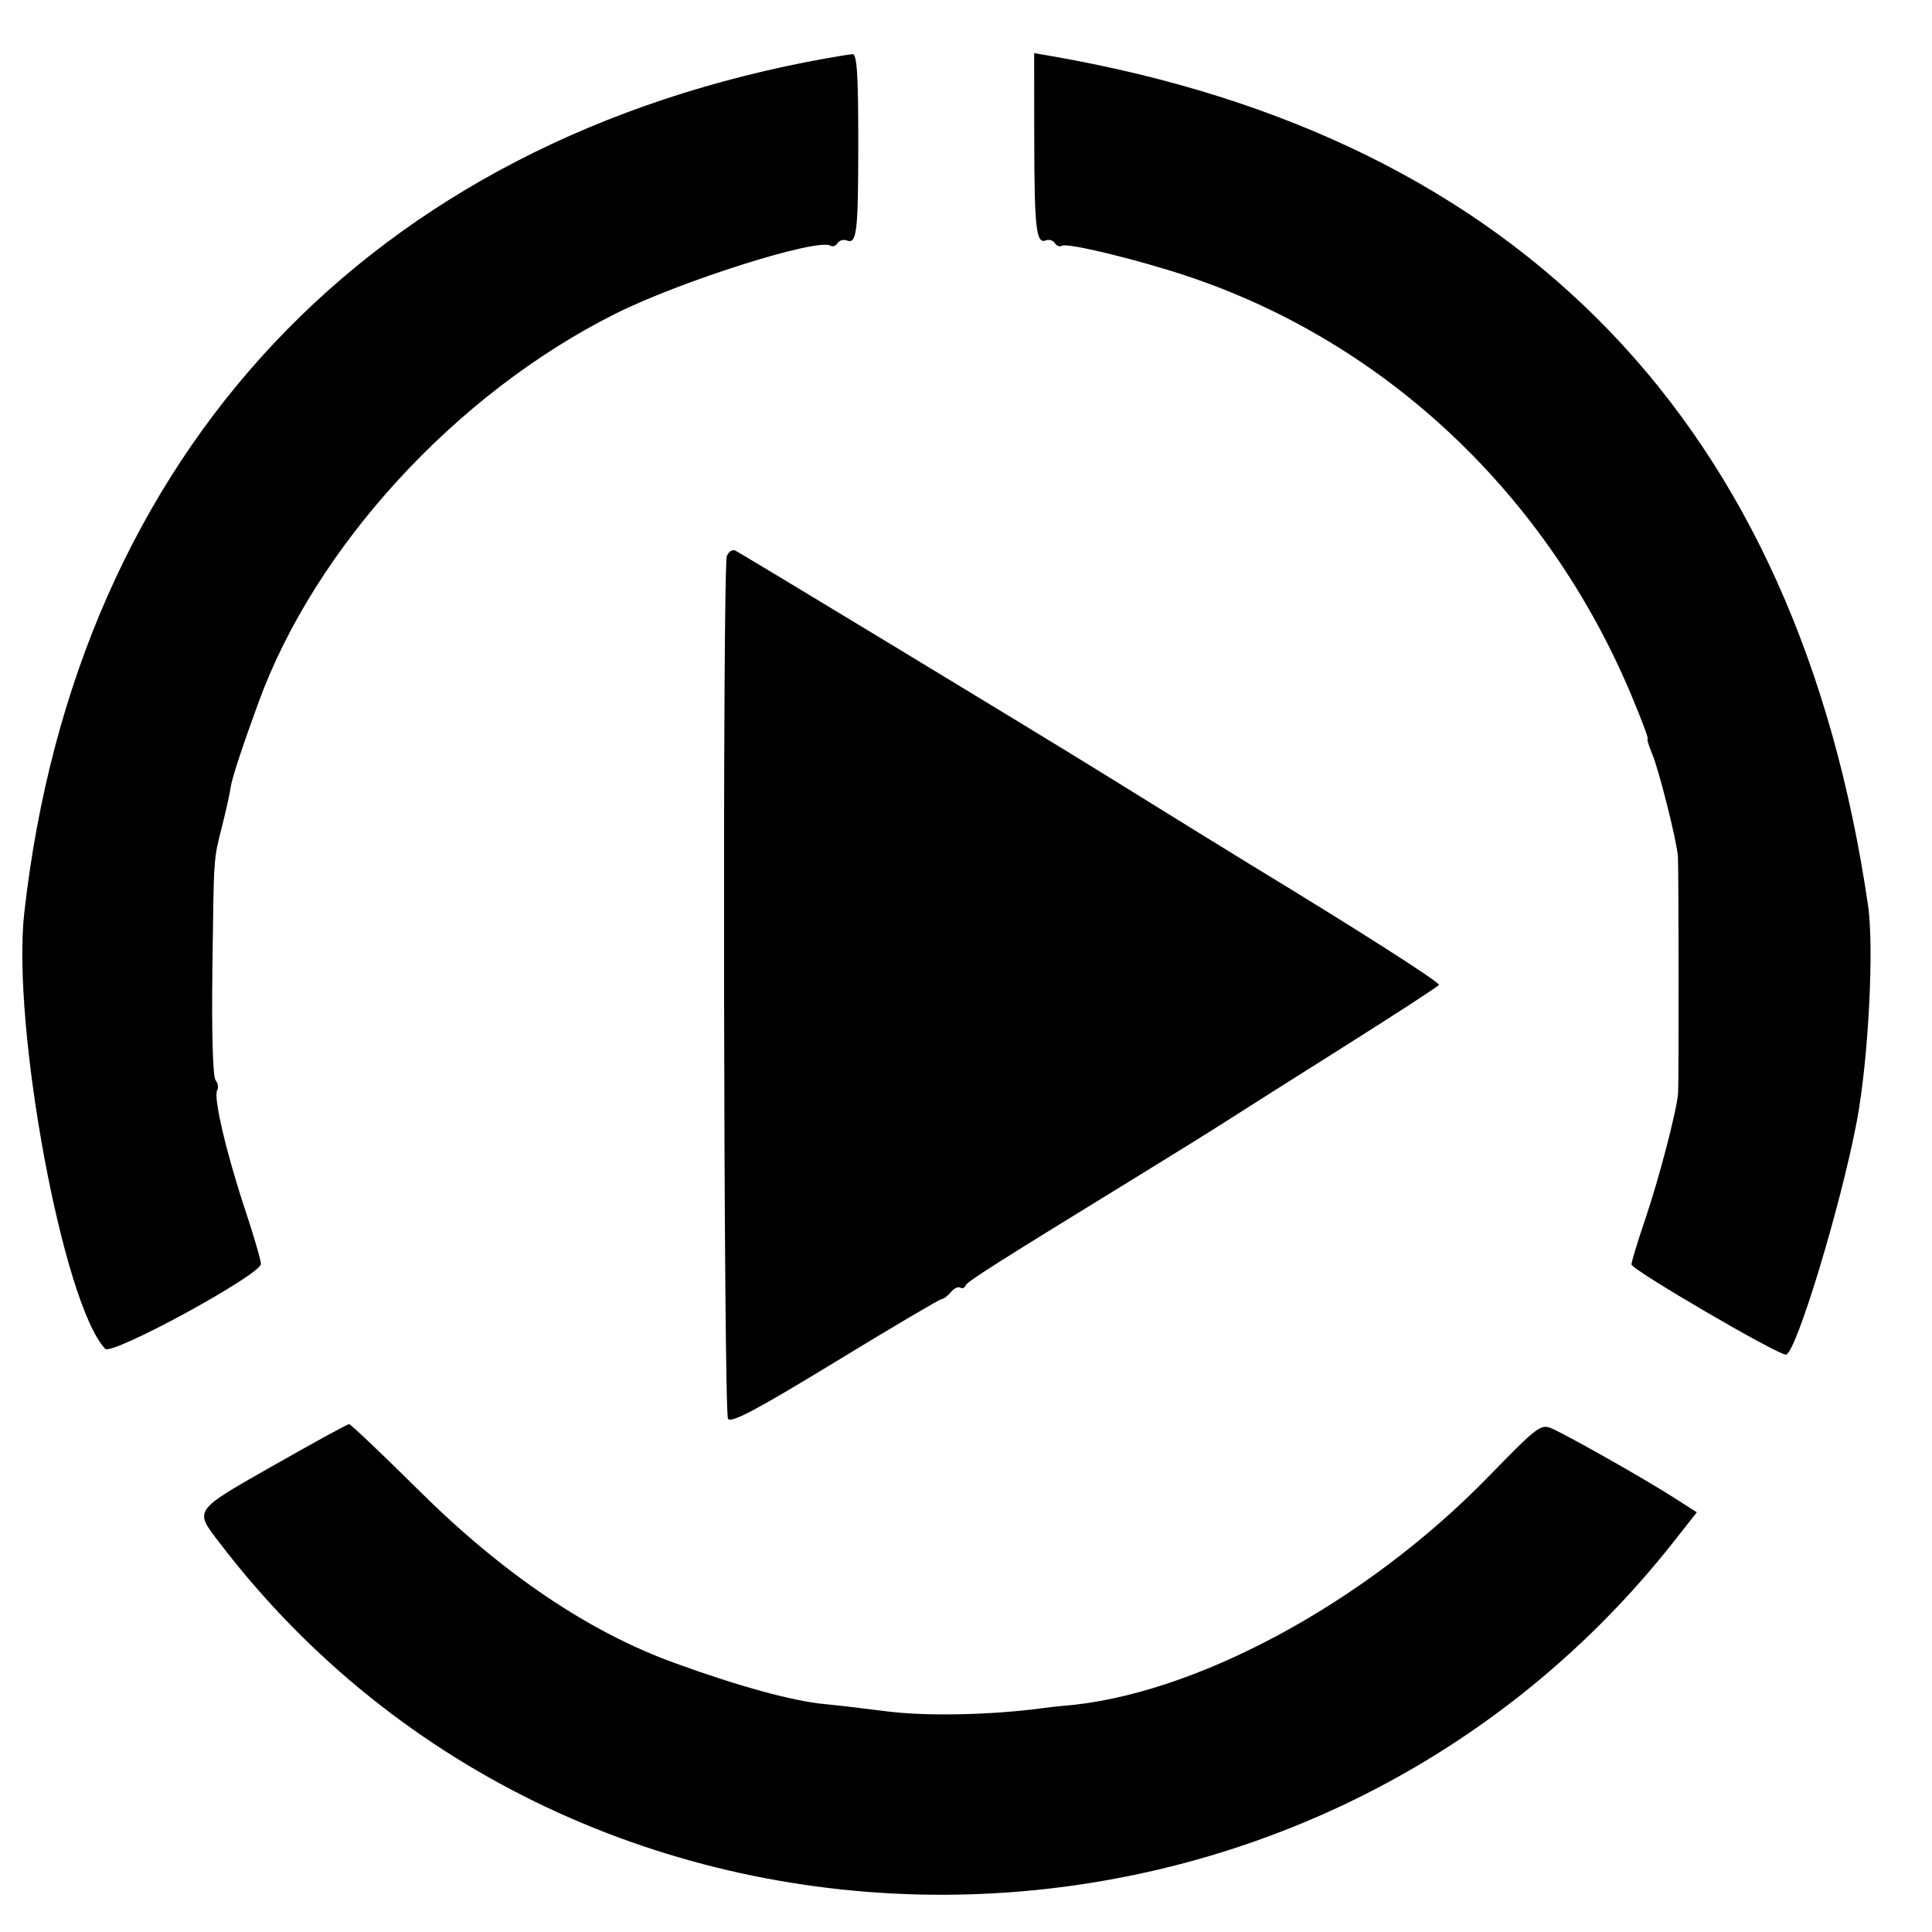
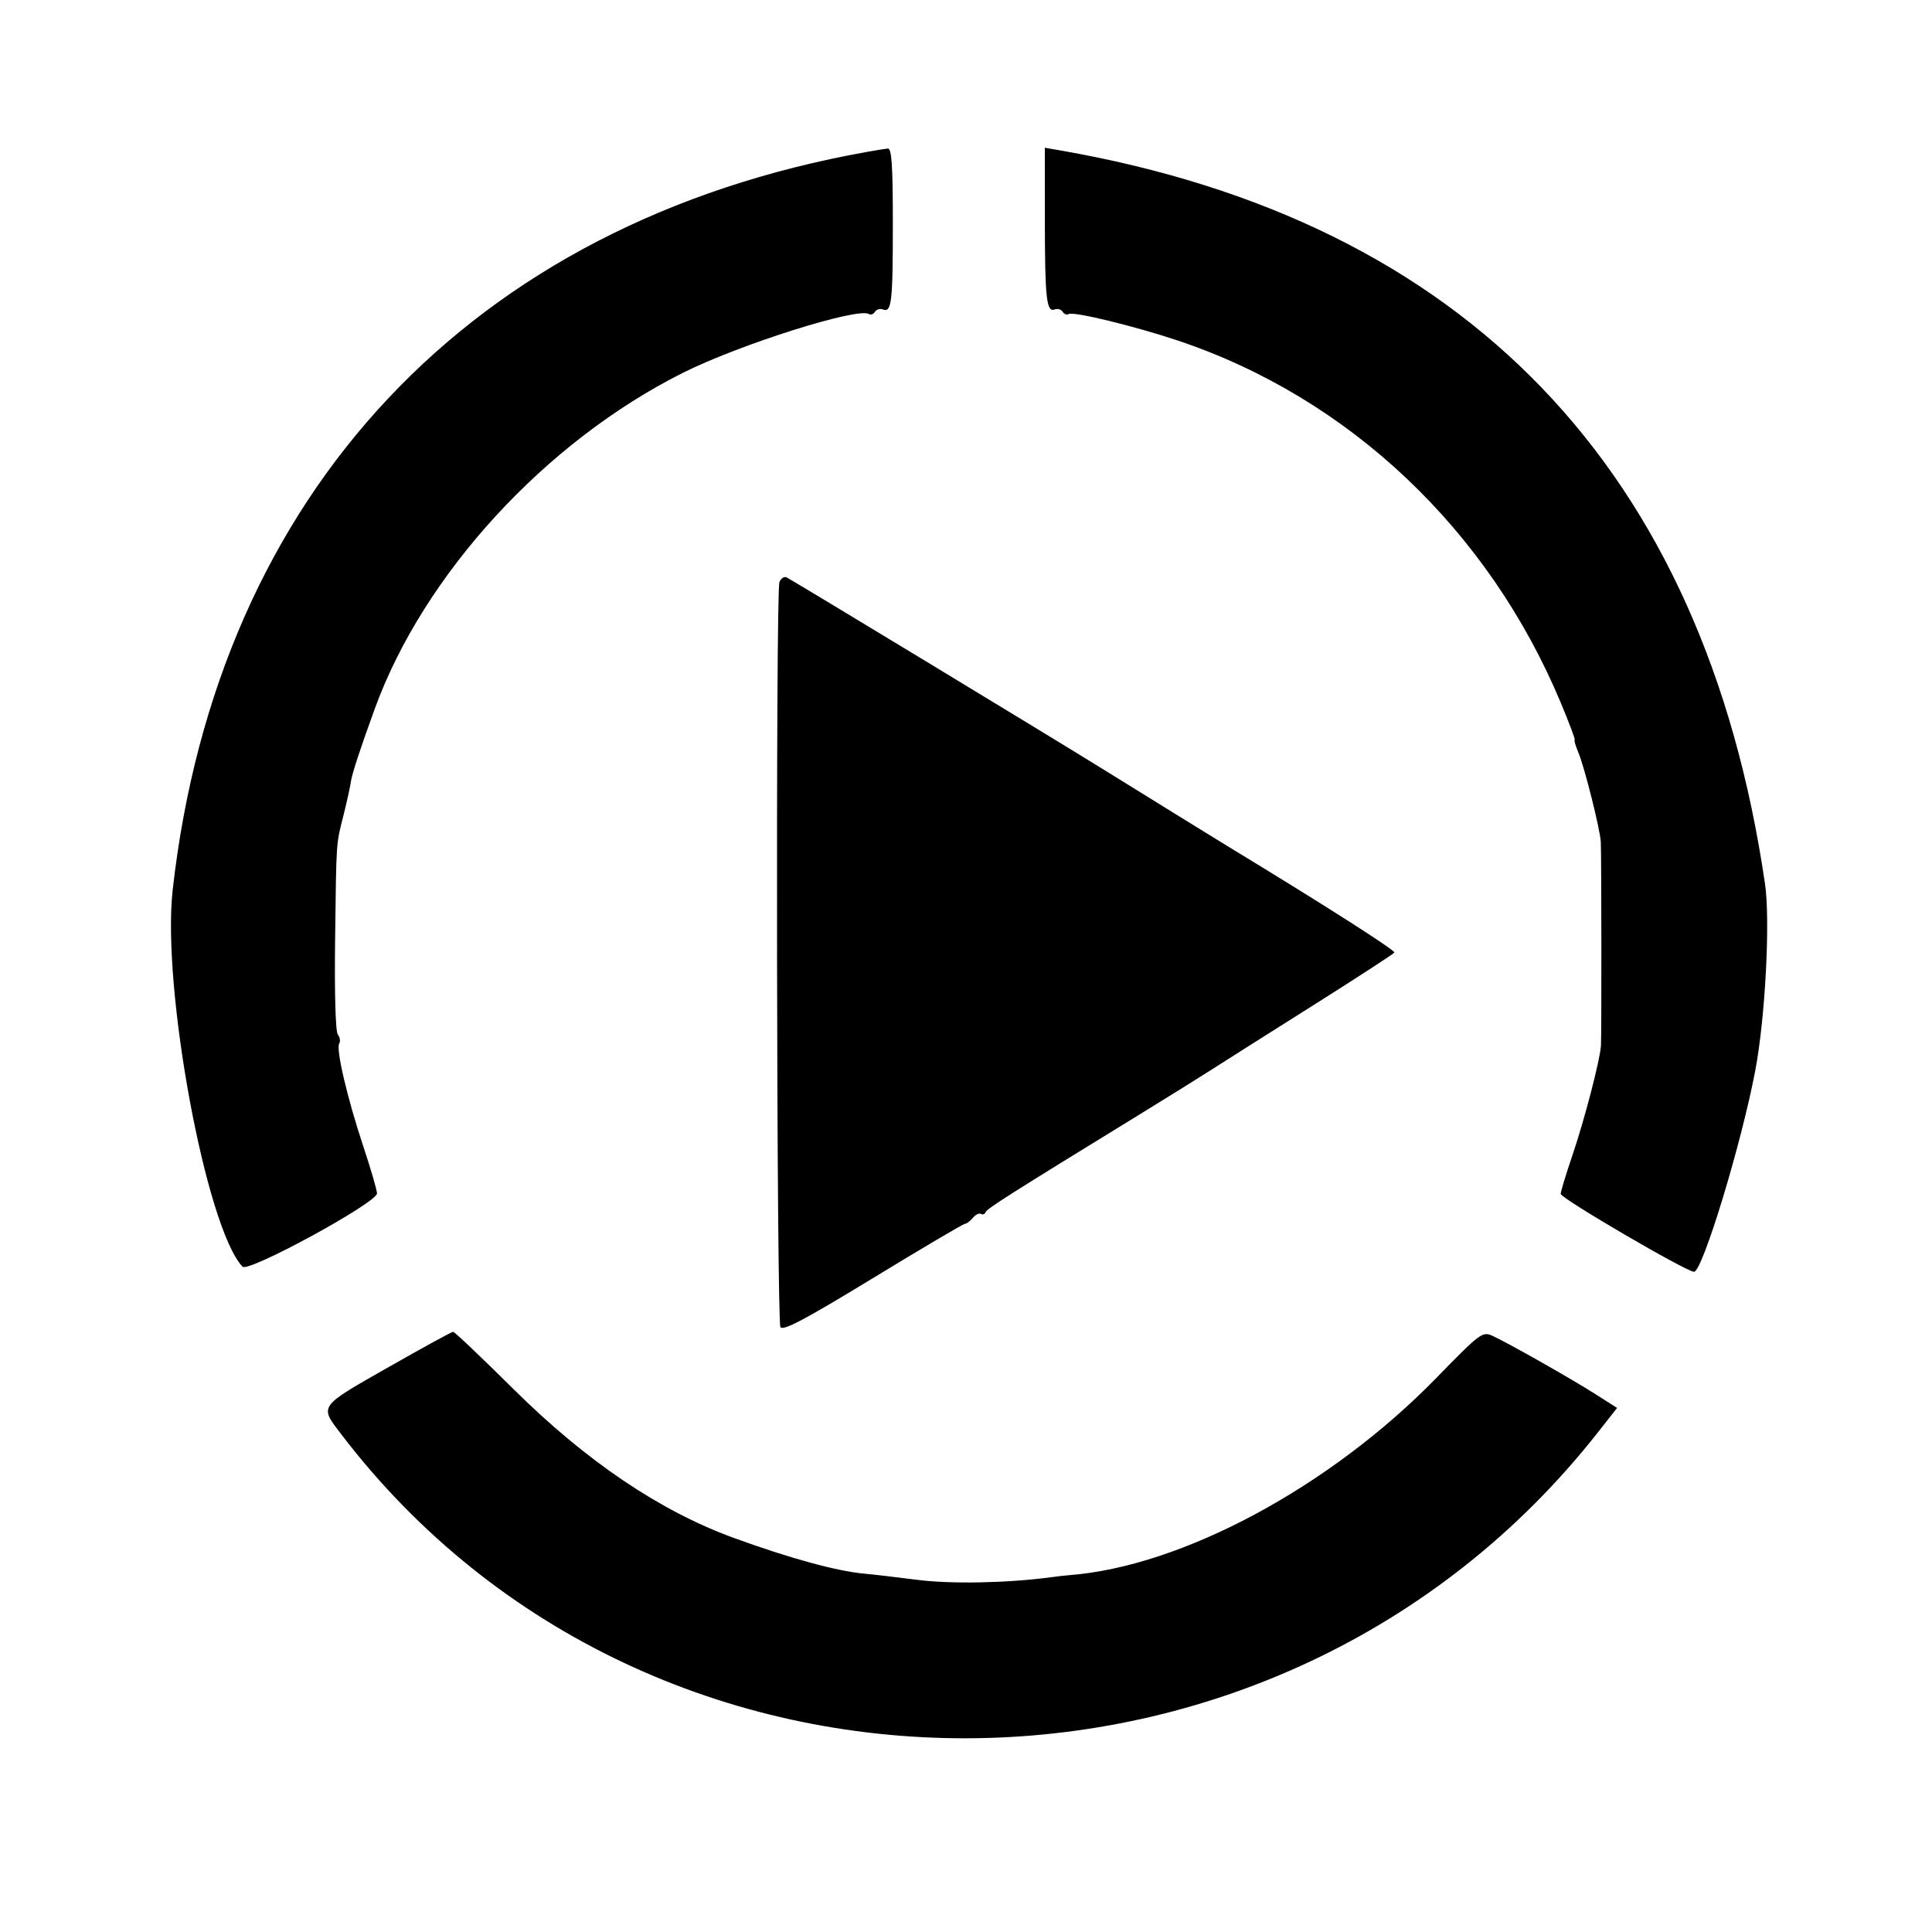
<svg xmlns="http://www.w3.org/2000/svg" width="60" height="60">
  <g>
-     <rect fill="none" id="canvas_background" height="62" width="62" y="-1" x="-1" />
+     <rect x="-1" y="-1" width="7.042" height="7.042" id="canvas_background" fill="none" />
  </g>
  <g>
    <g stroke="null" id="svgg">
-       <path stroke="null" fill-rule="evenodd" fill="#000000" d="m25.718,1.801c-14.219,2.536 -23.353,12.245 -24.963,26.536c-0.398,3.535 1.203,12.171 2.512,13.551c0.209,0.22 4.836,-2.301 4.836,-2.635c0,-0.114 -0.22,-0.87 -0.489,-1.679c-0.582,-1.749 -0.994,-3.511 -0.87,-3.712c0.049,-0.08 0.027,-0.223 -0.05,-0.318c-0.084,-0.104 -0.123,-1.47 -0.098,-3.409c0.047,-3.663 0.027,-3.382 0.314,-4.53c0.119,-0.475 0.233,-0.992 0.253,-1.15c0.035,-0.269 0.333,-1.181 0.861,-2.629c1.761,-4.837 6.13,-9.599 11.081,-12.08c2.028,-1.016 6.286,-2.363 6.687,-2.115c0.067,0.042 0.166,0.005 0.219,-0.08c0.053,-0.086 0.182,-0.123 0.286,-0.083c0.314,0.121 0.357,-0.249 0.357,-3.085c0,-2.09 -0.042,-2.716 -0.18,-2.702c-0.099,0.01 -0.439,0.064 -0.755,0.121m6.401,2.479c0.002,2.801 0.058,3.301 0.357,3.186c0.103,-0.04 0.23,-0.002 0.283,0.084c0.053,0.086 0.151,0.122 0.217,0.081c0.166,-0.102 2.374,0.434 3.924,0.953c6.161,2.064 11.171,6.804 13.772,13.029c0.306,0.732 0.53,1.33 0.498,1.33c-0.032,0 0.031,0.212 0.139,0.47c0.219,0.524 0.776,2.75 0.8,3.197c0.024,0.448 0.029,7.011 0.005,7.334c-0.039,0.535 -0.591,2.656 -1.021,3.919c-0.235,0.691 -0.427,1.323 -0.427,1.405c0,0.161 4.519,2.8 4.795,2.8c0.303,0 1.711,-4.632 2.204,-7.251c0.359,-1.906 0.54,-5.385 0.348,-6.697c-2.18,-14.919 -10.753,-23.836 -25.358,-26.378l-0.539,-0.094l0.002,2.631m-9.546,12.988c-0.138,0.36 -0.103,26.572 0.036,26.792c0.093,0.146 0.885,-0.273 3.326,-1.762c1.762,-1.074 3.252,-1.954 3.31,-1.954c0.058,0 0.186,-0.096 0.283,-0.214c0.098,-0.118 0.23,-0.182 0.293,-0.143c0.063,0.039 0.137,0.012 0.164,-0.061c0.045,-0.124 0.884,-0.657 5.513,-3.498c1.028,-0.631 2.193,-1.356 2.588,-1.611c0.395,-0.255 2.029,-1.289 3.631,-2.299c1.602,-1.01 2.938,-1.878 2.97,-1.93c0.046,-0.075 -2.557,-1.736 -6.01,-3.833c-0.37,-0.225 -2.679,-1.652 -4.545,-2.809c-1.856,-1.151 -11.188,-6.806 -11.306,-6.852c-0.089,-0.034 -0.202,0.044 -0.252,0.174m-14.028,28.213c-2.576,1.467 -2.523,1.392 -1.717,2.446c11.158,14.594 33.681,14.548 45.184,-0.092l0.683,-0.87l-0.762,-0.486c-0.876,-0.559 -3.173,-1.859 -3.723,-2.108c-0.357,-0.162 -0.44,-0.1 -2.013,1.515c-3.827,3.926 -9.16,6.789 -13.217,7.094c-0.119,0.009 -0.41,0.042 -0.647,0.074c-1.584,0.211 -3.594,0.249 -4.817,0.091c-0.751,-0.097 -1.593,-0.195 -1.869,-0.219c-0.988,-0.085 -2.688,-0.549 -4.714,-1.286c-2.658,-0.968 -5.312,-2.761 -7.928,-5.356c-1.14,-1.131 -2.115,-2.056 -2.165,-2.056c-0.051,0 -1.083,0.564 -2.294,1.254" id="path0" />
+       <path stroke="null" id="path0" d="m26.922,4.718c-12.28,2.19 -20.169,10.575 -21.559,22.917c-0.344,3.053 1.039,10.511 2.169,11.703c0.181,0.19 4.176,-1.987 4.176,-2.276c0,-0.099 -0.19,-0.751 -0.422,-1.45c-0.502,-1.511 -0.859,-3.032 -0.751,-3.206c0.042,-0.069 0.023,-0.192 -0.043,-0.275c-0.072,-0.09 -0.106,-1.269 -0.085,-2.944c0.041,-3.164 0.024,-2.921 0.271,-3.912c0.102,-0.41 0.201,-0.857 0.218,-0.994c0.03,-0.232 0.288,-1.02 0.743,-2.27c1.521,-4.178 5.294,-8.29 9.57,-10.433c1.752,-0.878 5.428,-2.04 5.775,-1.826c0.058,0.036 0.143,0.005 0.189,-0.069c0.046,-0.074 0.157,-0.106 0.247,-0.072c0.271,0.104 0.308,-0.215 0.308,-2.664c0,-1.805 -0.036,-2.346 -0.155,-2.334c-0.085,0.009 -0.379,0.055 -0.652,0.104m5.528,2.141c0.002,2.419 0.05,2.851 0.308,2.752c0.089,-0.034 0.199,-0.001 0.245,0.073c0.046,0.074 0.13,0.106 0.188,0.07c0.143,-0.088 2.05,0.375 3.389,0.823c5.321,1.783 9.648,5.876 11.894,11.253c0.264,0.632 0.458,1.149 0.43,1.149c-0.027,0 0.027,0.183 0.12,0.406c0.189,0.453 0.67,2.375 0.691,2.761c0.021,0.387 0.025,6.055 0.005,6.334c-0.034,0.462 -0.511,2.294 -0.881,3.384c-0.203,0.596 -0.369,1.143 -0.369,1.214c0,0.139 3.903,2.419 4.141,2.419c0.262,0 1.478,-4 1.904,-6.262c0.31,-1.646 0.466,-4.65 0.3,-5.784c-1.883,-12.885 -9.286,-20.586 -21.9,-22.781l-0.466,-0.081l0.002,2.272m-8.244,11.217c-0.119,0.311 -0.089,22.949 0.031,23.138c0.08,0.126 0.764,-0.236 2.872,-1.521c1.522,-0.928 2.808,-1.687 2.858,-1.687c0.05,0 0.16,-0.083 0.245,-0.185c0.084,-0.102 0.198,-0.157 0.253,-0.123c0.055,0.034 0.118,0.01 0.141,-0.053c0.039,-0.107 0.763,-0.567 4.761,-3.021c0.888,-0.545 1.894,-1.171 2.235,-1.391c0.342,-0.22 1.753,-1.113 3.136,-1.985c1.383,-0.872 2.537,-1.622 2.565,-1.667c0.04,-0.065 -2.208,-1.499 -5.19,-3.31c-0.32,-0.194 -2.314,-1.427 -3.926,-2.426c-1.603,-0.994 -9.662,-5.878 -9.764,-5.918c-0.076,-0.029 -0.174,0.038 -0.217,0.15m-12.115,24.365c-2.225,1.267 -2.179,1.202 -1.483,2.113c9.636,12.604 29.088,12.564 39.022,-0.08l0.59,-0.751l-0.658,-0.42c-0.757,-0.483 -2.74,-1.606 -3.215,-1.821c-0.308,-0.14 -0.38,-0.086 -1.739,1.308c-3.305,3.391 -7.911,5.863 -11.414,6.127c-0.102,0.008 -0.354,0.036 -0.559,0.064c-1.368,0.182 -3.104,0.215 -4.16,0.079c-0.649,-0.083 -1.375,-0.168 -1.614,-0.189c-0.853,-0.073 -2.322,-0.474 -4.071,-1.111c-2.295,-0.836 -4.587,-2.384 -6.847,-4.626c-0.985,-0.977 -1.826,-1.776 -1.87,-1.776c-0.044,0 -0.935,0.487 -1.981,1.083" fill="#000000" fill-rule="evenodd" />
    </g>
  </g>
</svg>
